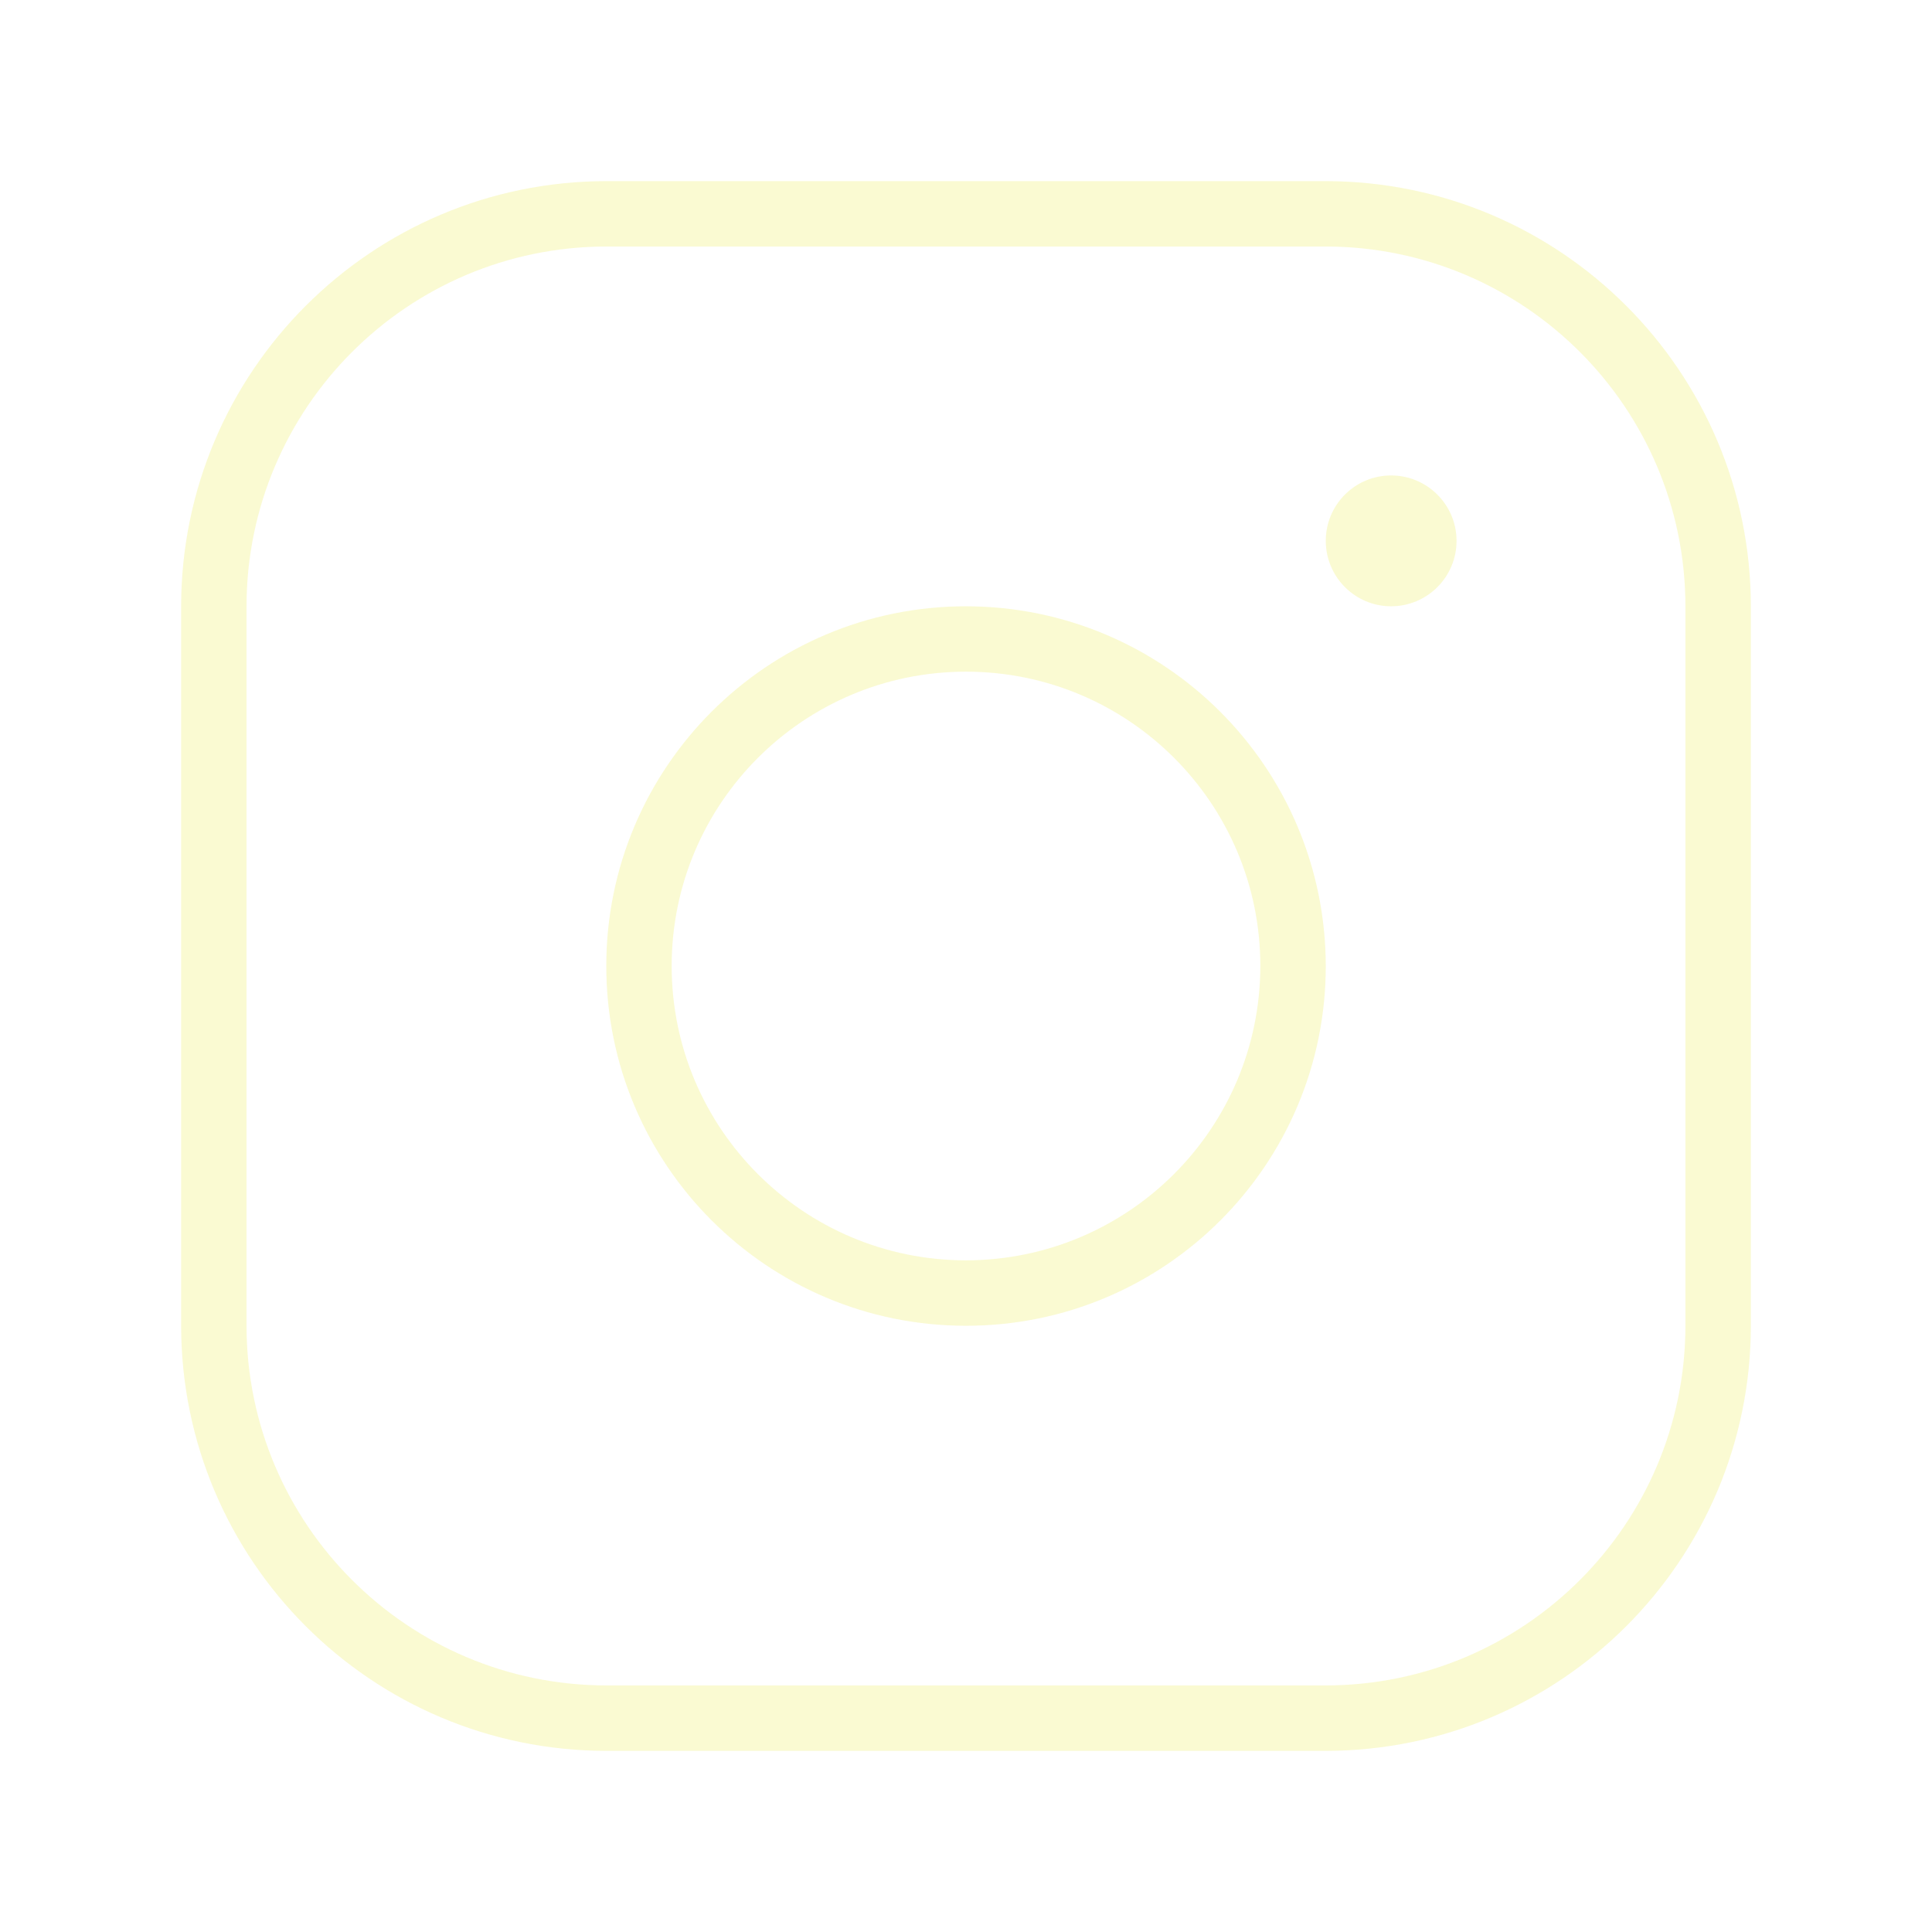
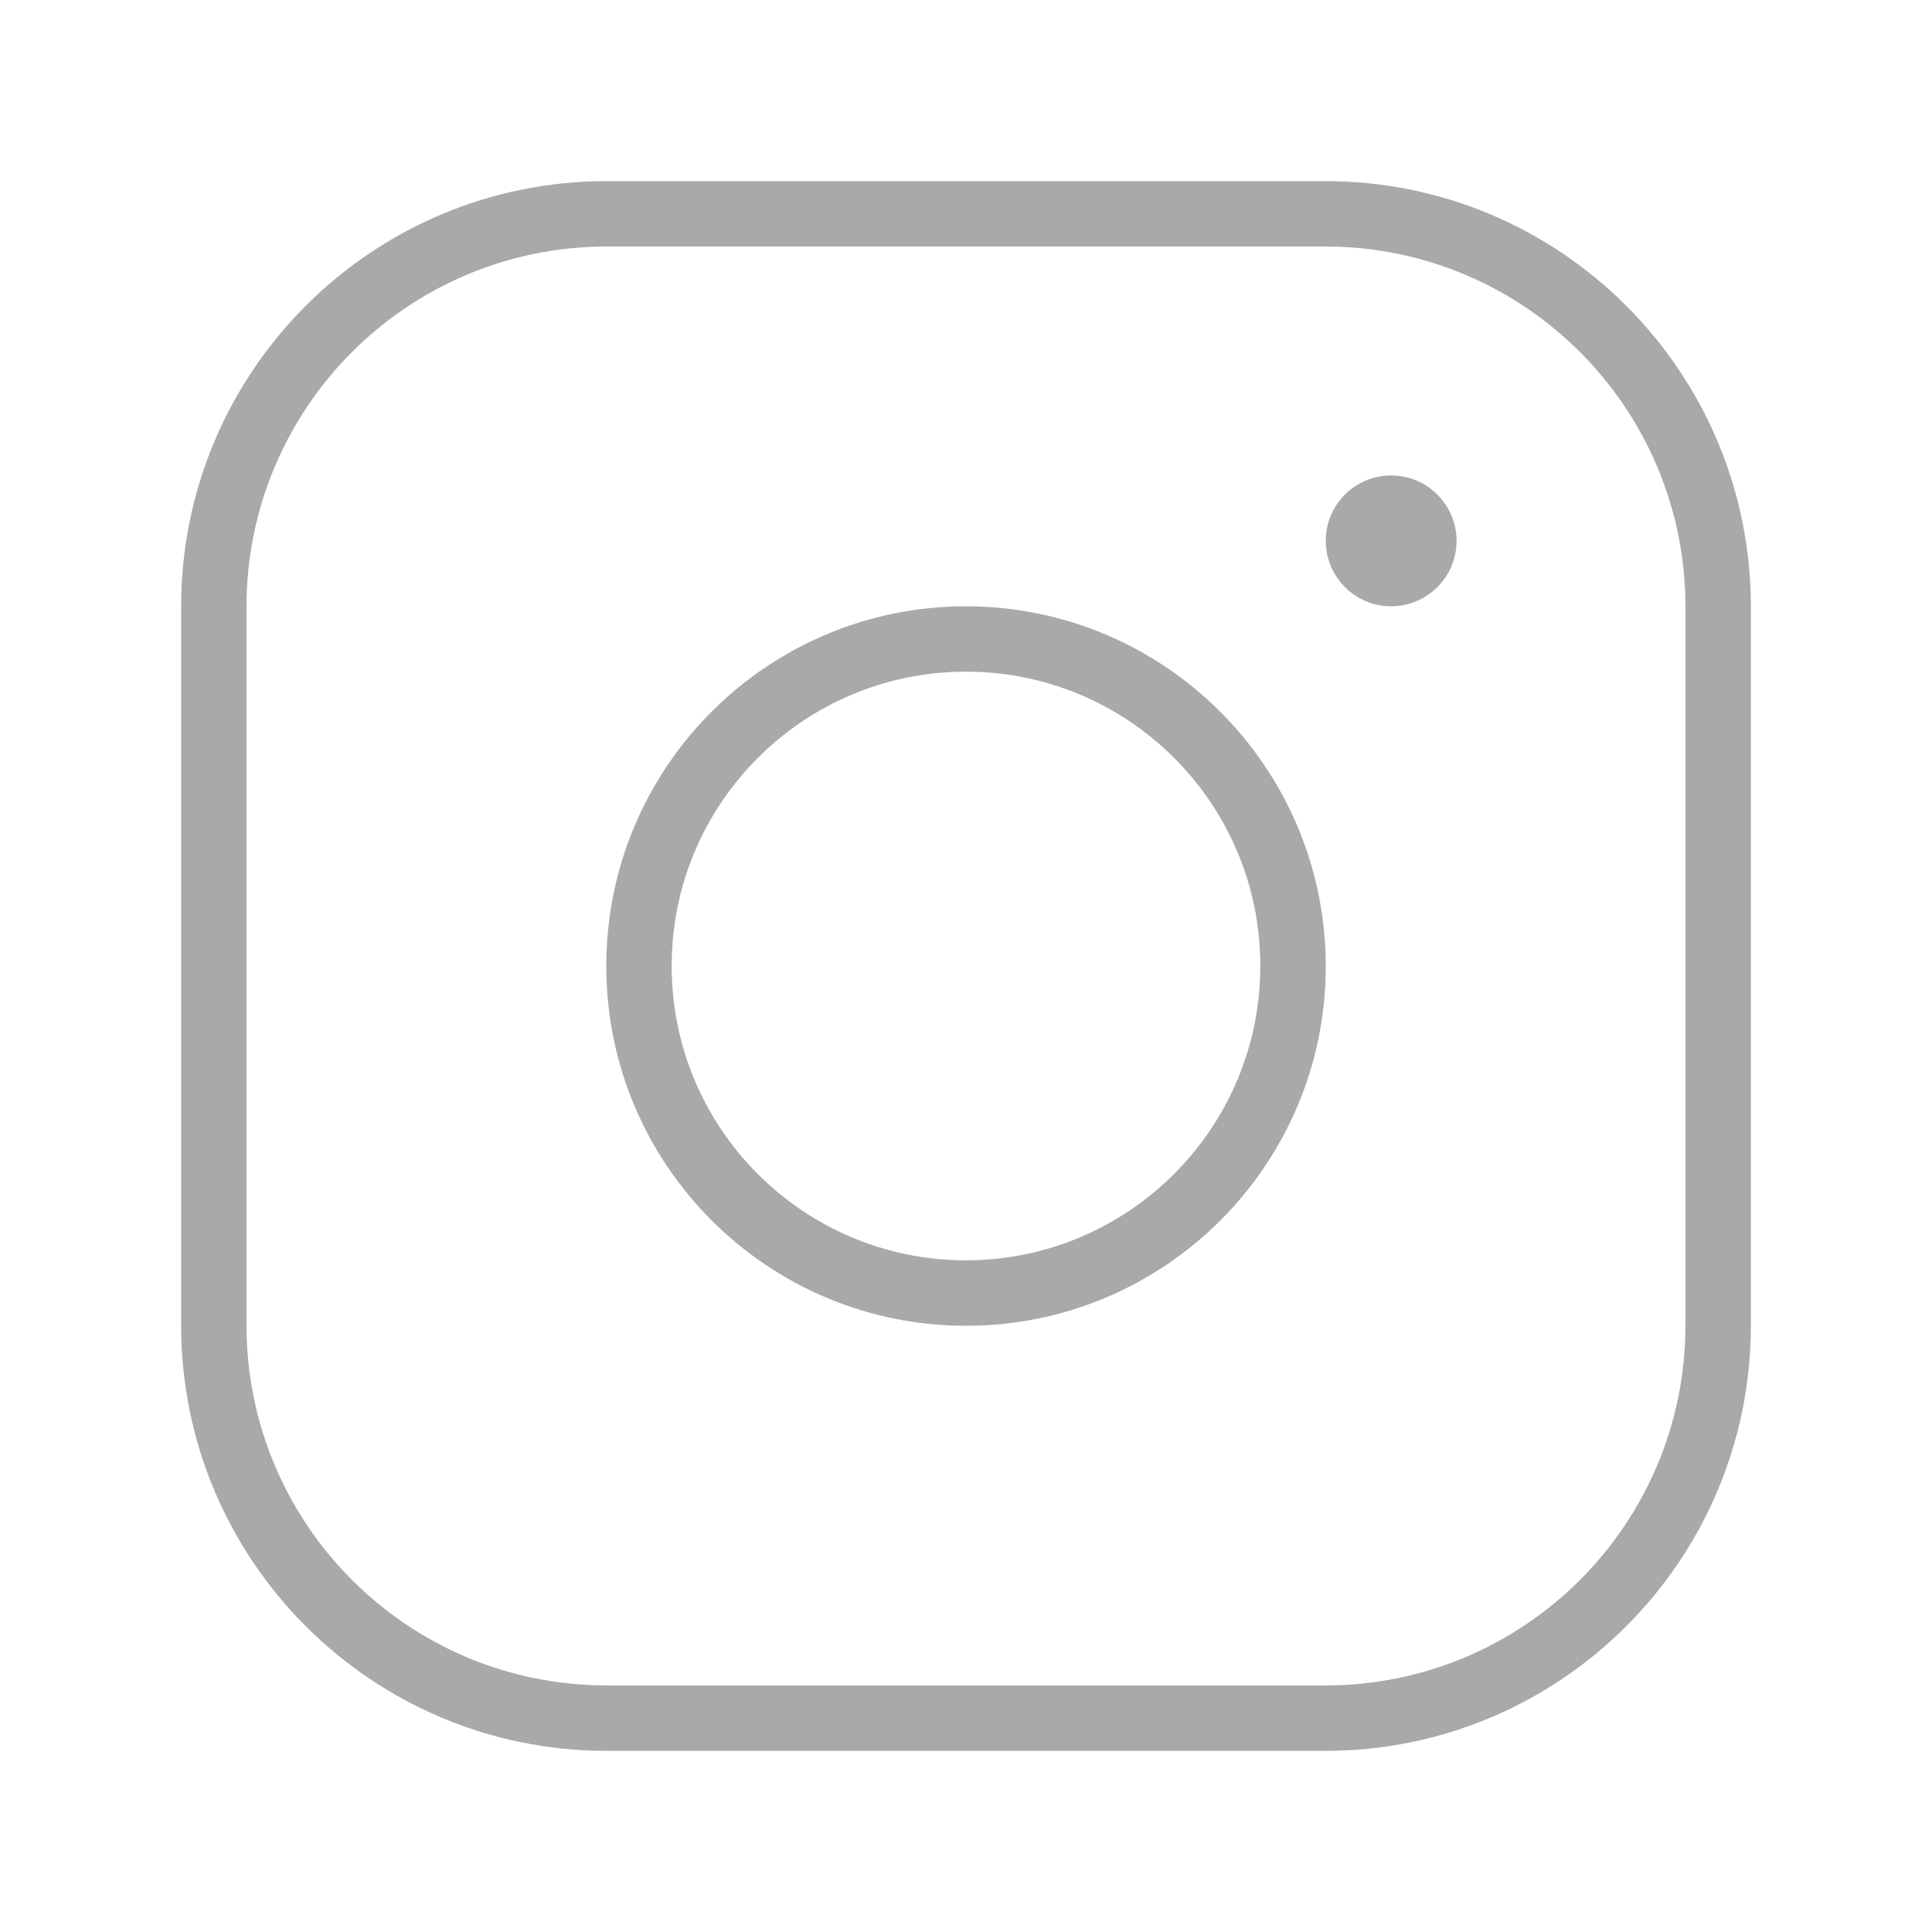
<svg xmlns="http://www.w3.org/2000/svg" version="1.1" id="Flat" x="0px" y="0px" width="800px" height="800px" viewBox="0 0 800 800" enable-background="new 0 0 800 800" xml:space="preserve">
-   <path fill="lightgoldenrodyellow" d="M400,251.05c-82.263,0-148.95,66.688-148.95,148.95c0,82.287,66.688,148.975,148.95,148.975  c82.287,0,148.975-66.688,148.975-148.975C548.842,317.773,482.251,251.136,400,251.05z M400,521.875  c-67.308,0-121.875-54.567-121.875-121.875S332.692,278.125,400,278.125S521.875,332.692,521.875,400l0,0  C521.805,467.279,467.279,521.805,400,521.875z M548.975,75H251.05C153.851,75.102,75.102,153.851,75,251.05v297.925  C75.102,646.149,153.851,724.898,251.05,725h297.925c97.175-0.102,175.924-78.851,176.025-176.025V251.05  C724.898,153.851,646.149,75.102,548.975,75z M697.9,548.975c-0.086,82.202-66.724,148.84-148.926,148.926H251.05  c-82.227-0.086-148.864-66.724-148.975-148.926V251.05c0.11-82.227,66.748-148.864,148.975-148.975h297.925  c82.202,0.11,148.84,66.748,148.926,148.975V548.975z M603.125,223.95c0,14.955-12.121,27.1-27.1,27.1  c-14.93,0-27.051-12.145-27.051-27.1s12.121-27.075,27.051-27.075C590.998,196.891,603.109,209.002,603.125,223.95z" />
+   <path fill="darkgray" d="M400,251.05c-82.263,0-148.95,66.688-148.95,148.95c0,82.287,66.688,148.975,148.95,148.975  c82.287,0,148.975-66.688,148.975-148.975C548.842,317.773,482.251,251.136,400,251.05z M400,521.875  c-67.308,0-121.875-54.567-121.875-121.875S332.692,278.125,400,278.125S521.875,332.692,521.875,400l0,0  C521.805,467.279,467.279,521.805,400,521.875z M548.975,75H251.05C153.851,75.102,75.102,153.851,75,251.05v297.925  C75.102,646.149,153.851,724.898,251.05,725h297.925c97.175-0.102,175.924-78.851,176.025-176.025V251.05  C724.898,153.851,646.149,75.102,548.975,75z M697.9,548.975c-0.086,82.202-66.724,148.84-148.926,148.926H251.05  c-82.227-0.086-148.864-66.724-148.975-148.926V251.05c0.11-82.227,66.748-148.864,148.975-148.975h297.925  c82.202,0.11,148.84,66.748,148.926,148.975V548.975z M603.125,223.95c0,14.955-12.121,27.1-27.1,27.1  c-14.93,0-27.051-12.145-27.051-27.1s12.121-27.075,27.051-27.075C590.998,196.891,603.109,209.002,603.125,223.95z" />
</svg>
